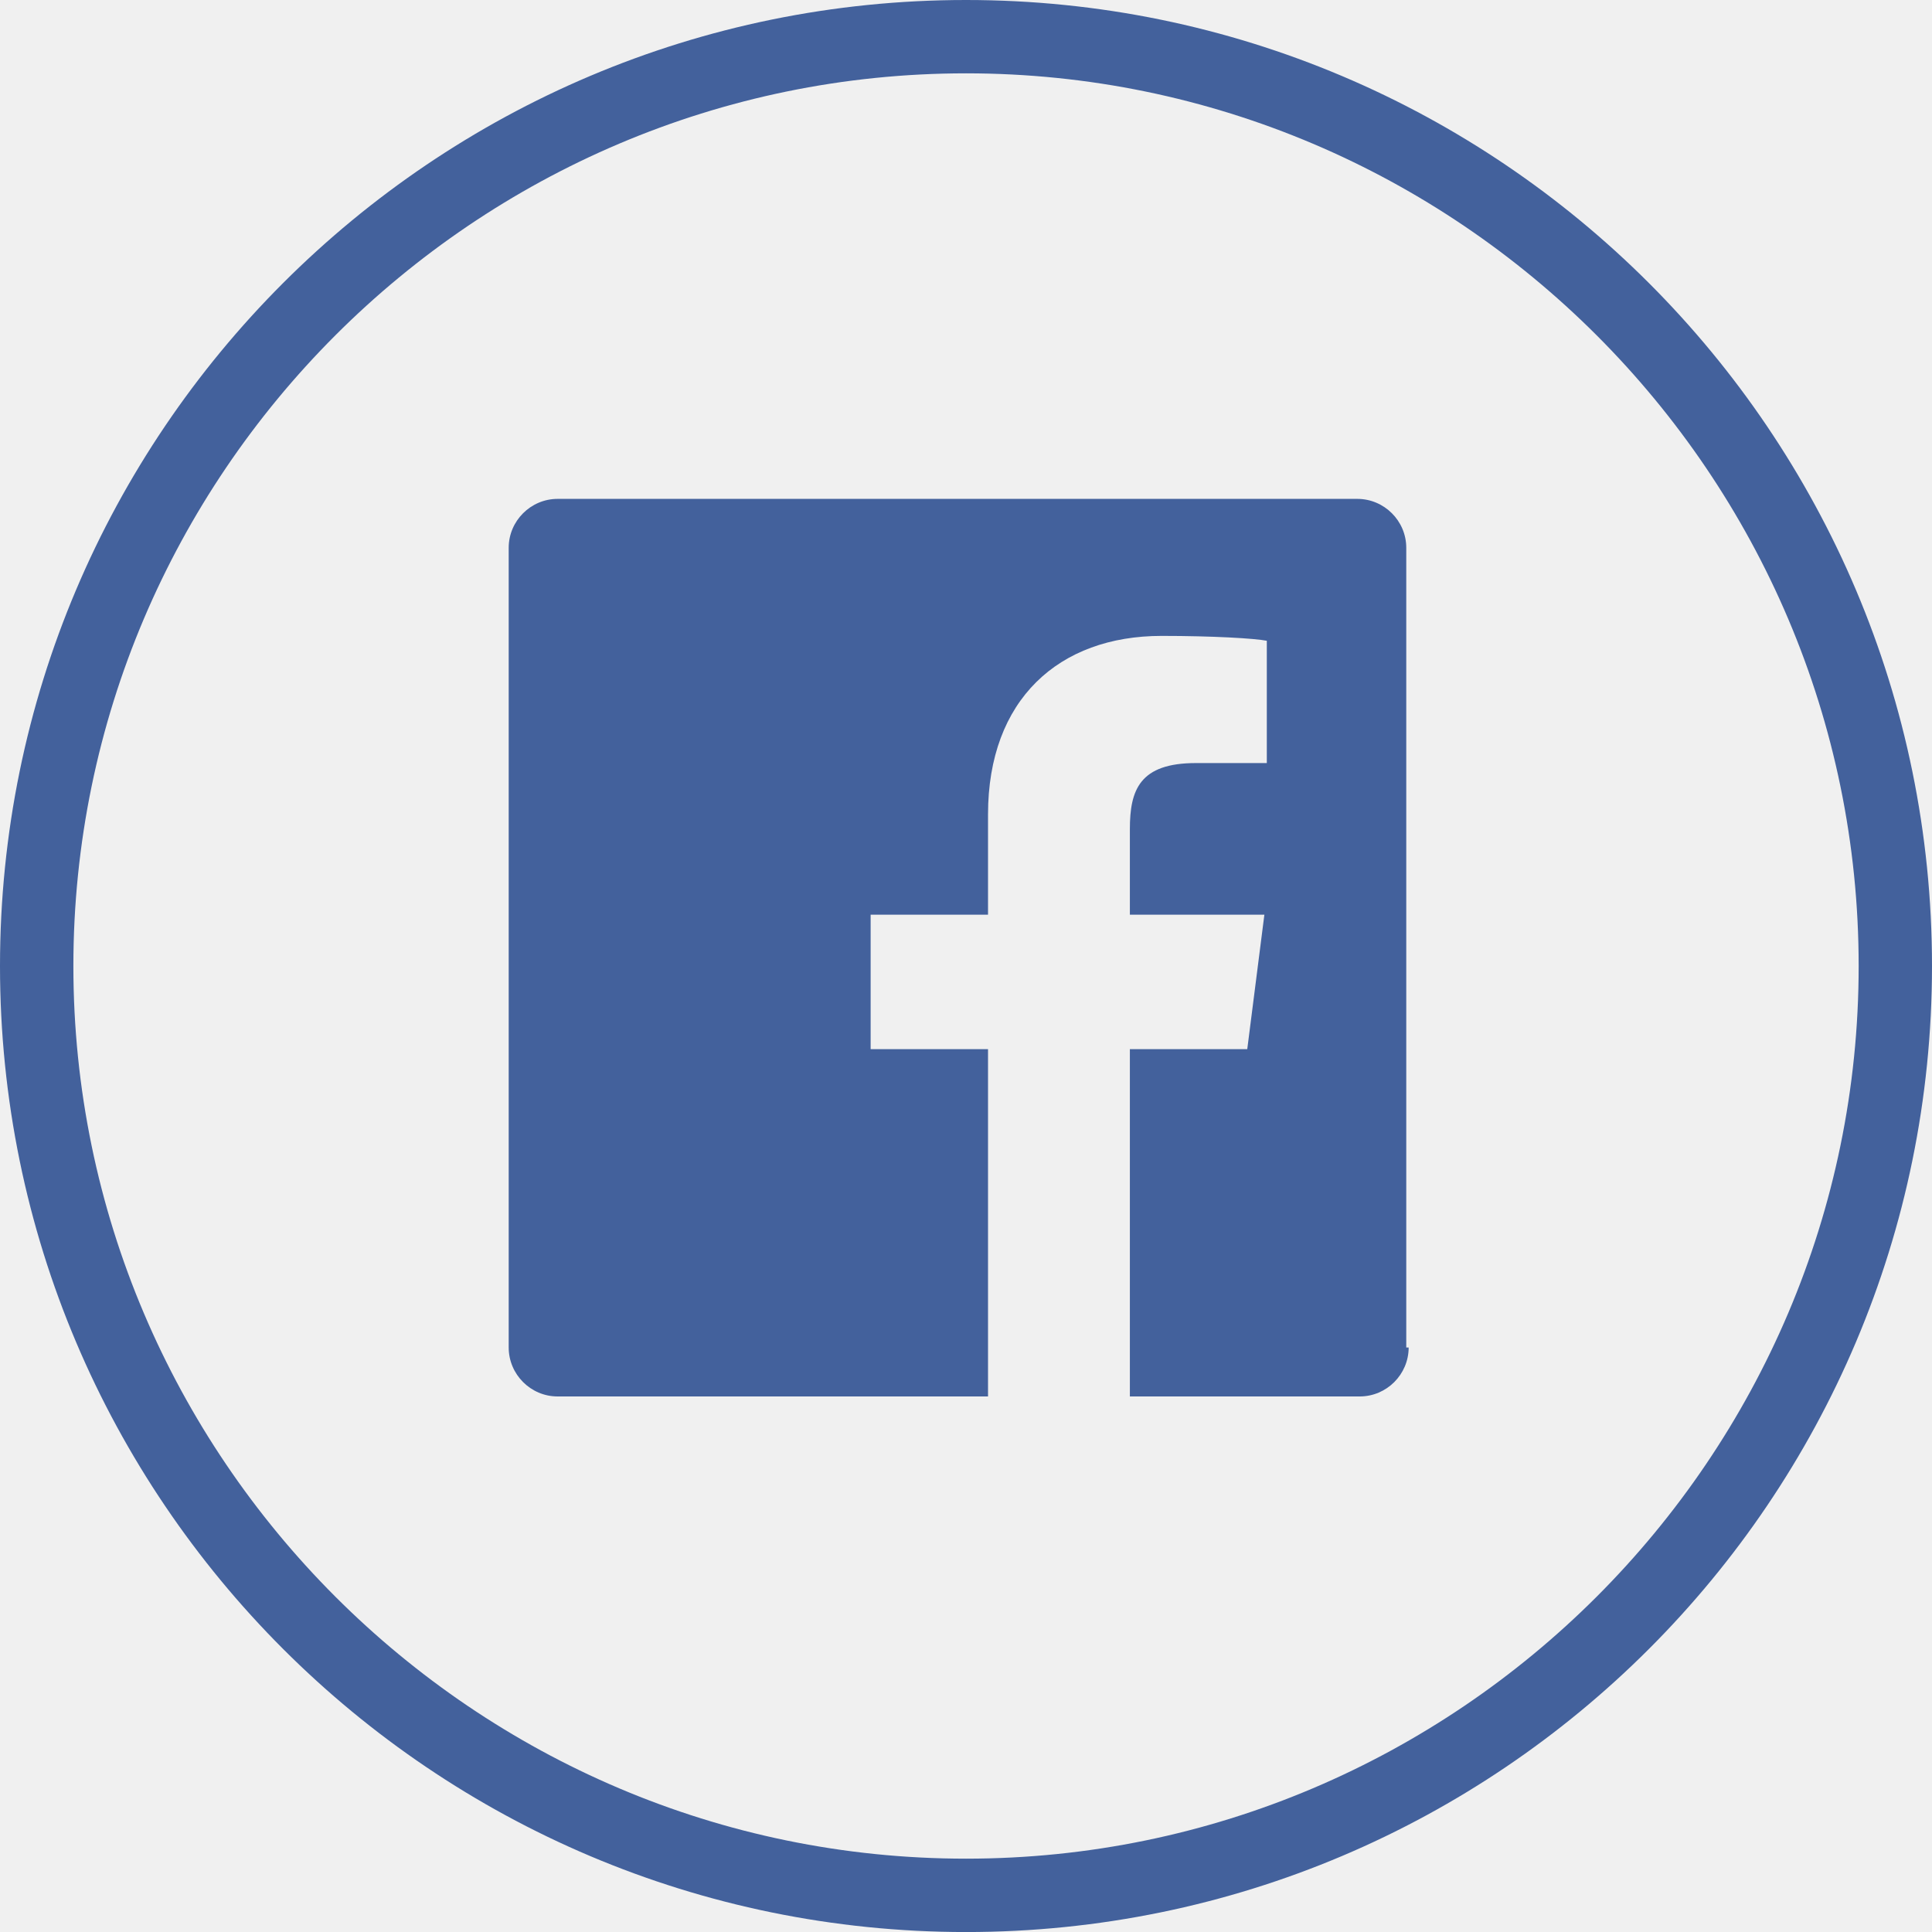
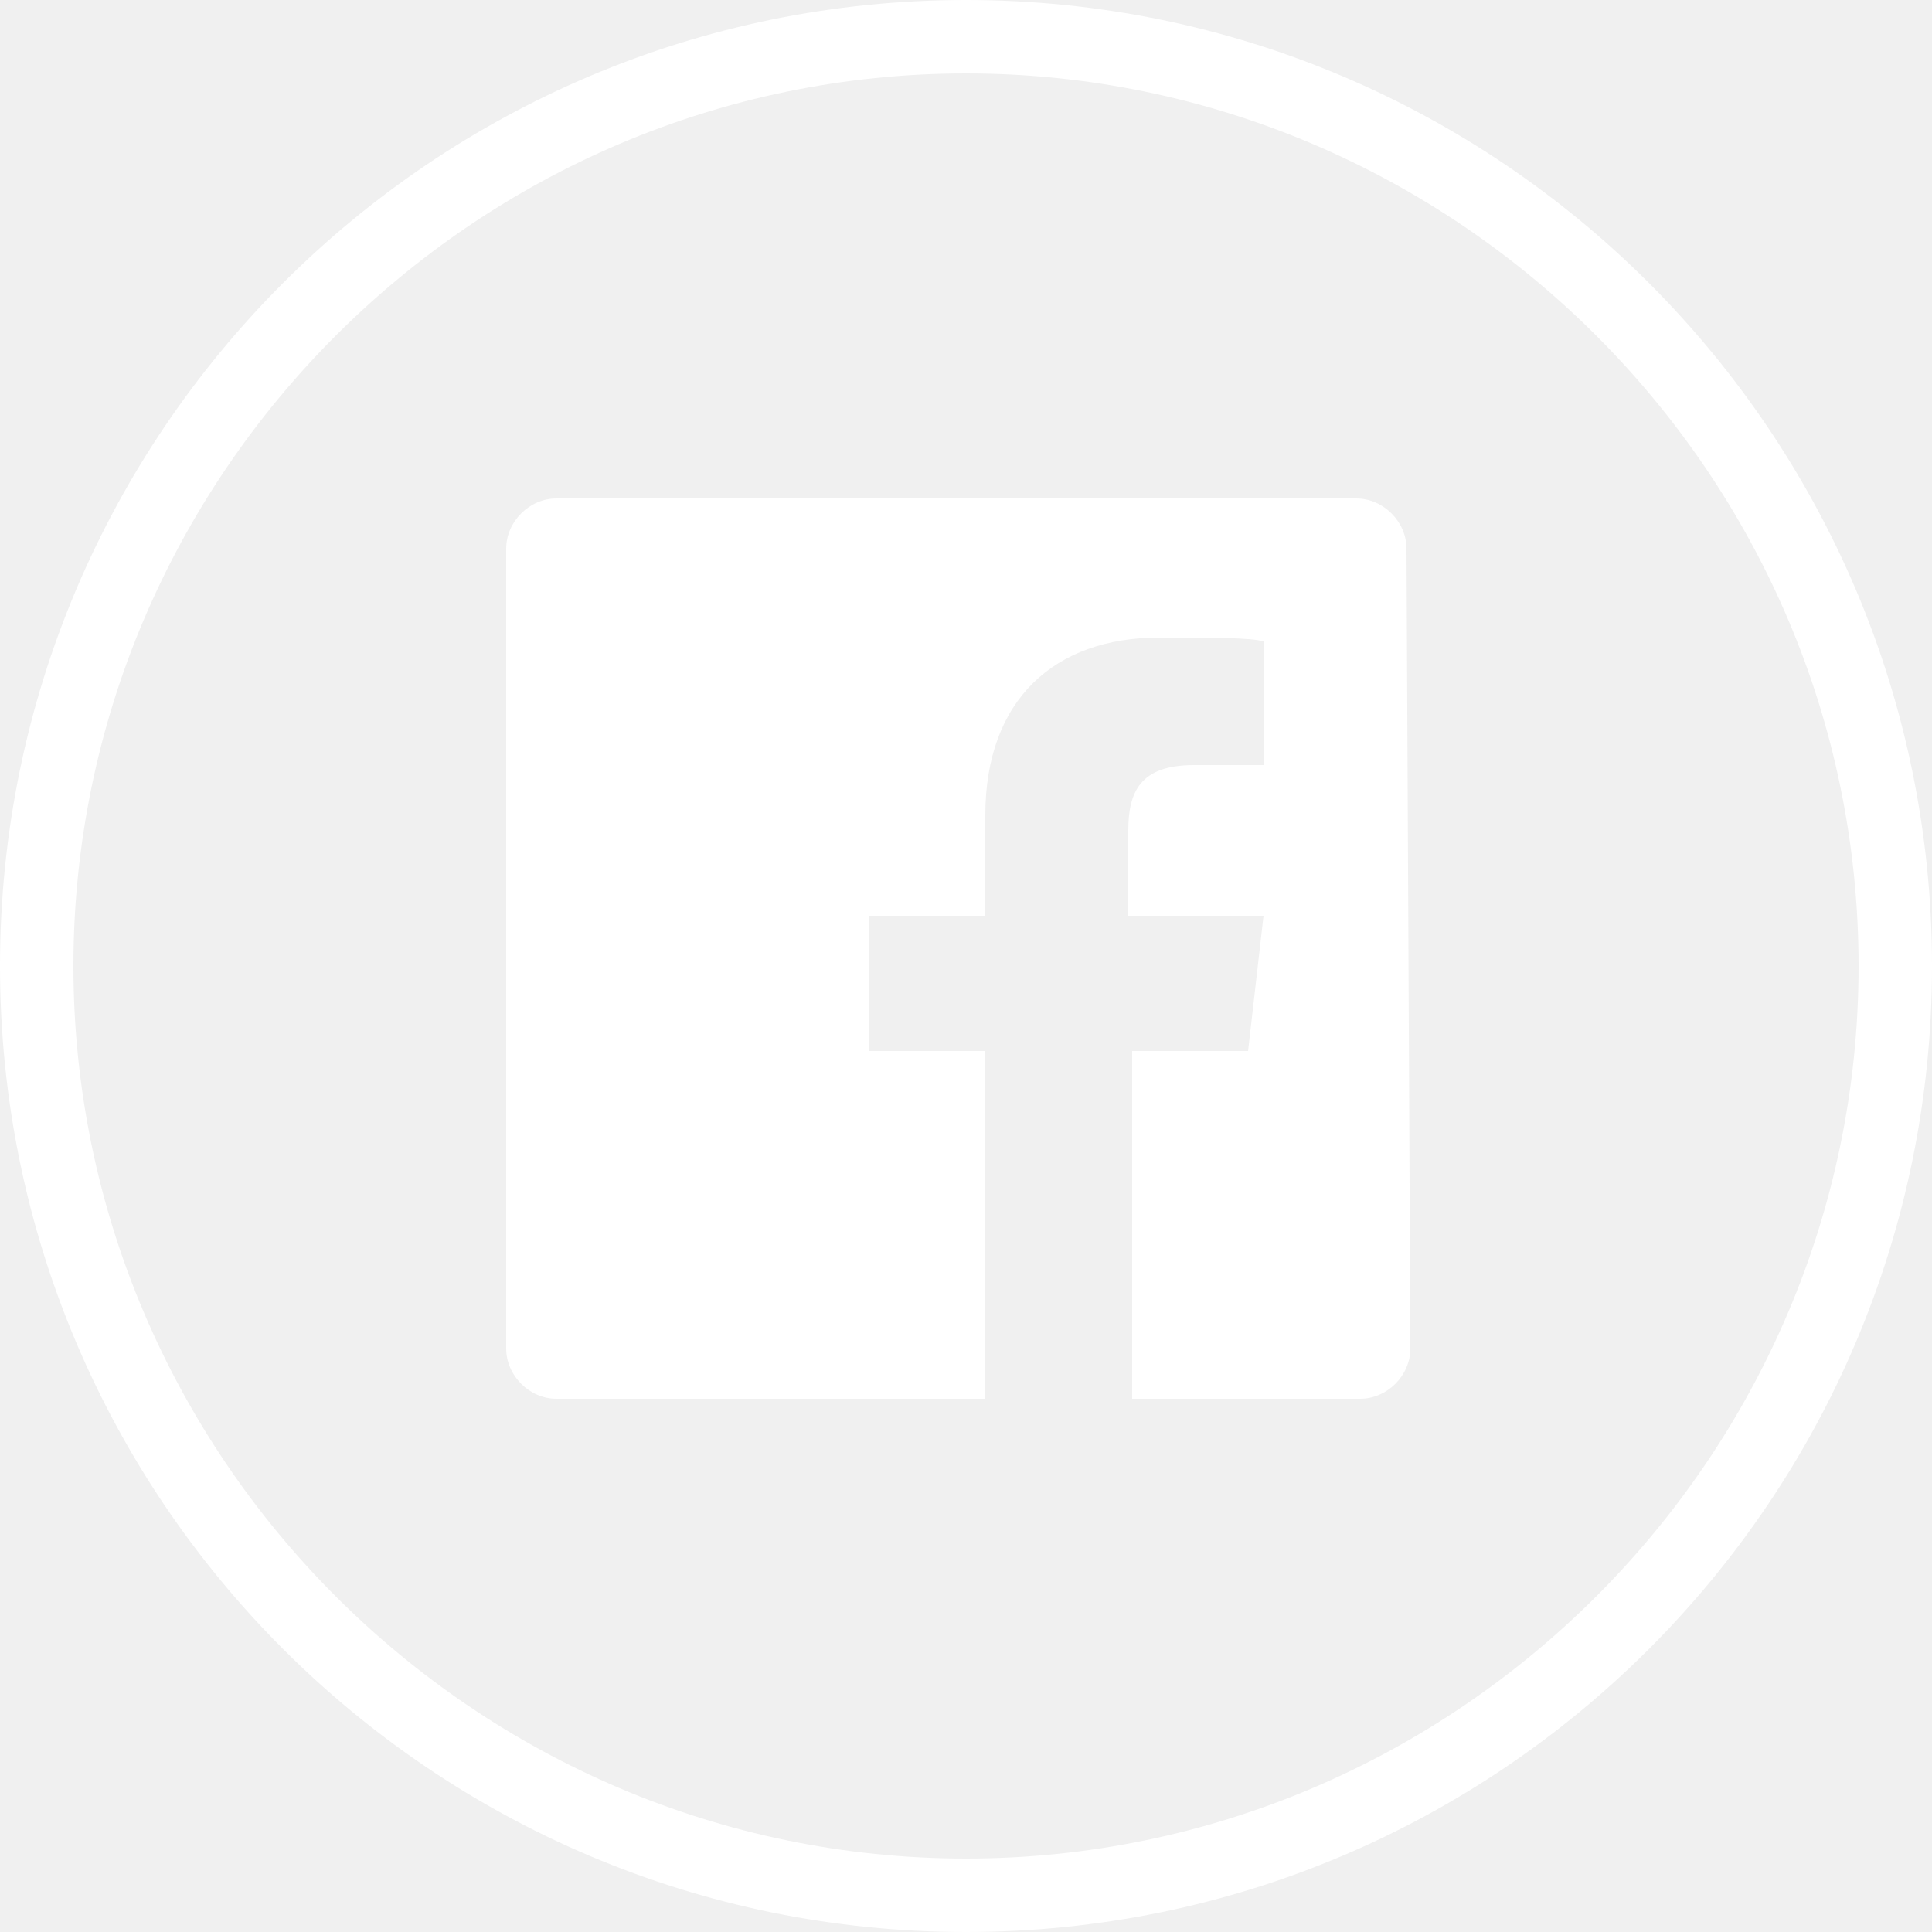
- <svg xmlns="http://www.w3.org/2000/svg" version="1.1" id="Layer_1" x="0px" y="0px" width="50px" height="50px" viewBox="0 0 50 50" enable-background="new 0 0 50 50" xml:space="preserve">
+ <svg xmlns="http://www.w3.org/2000/svg" version="1.1" id="Layer_1" x="0px" y="0px" viewBox="0 0 50 50" style="enable-background:new 0 0 50 50;" xml:space="preserve">
+   <style type="text/css">
+ 	.st0{fill:#FFFFFF;}
+ </style>
  <g id="Facebook_6_">
-     <path fill="#43619C" d="M25.001,50.001C11.203,50.001,0,38.798,0,25c0-13.798,11.202-25,25-25C38.799,0,50,11.202,50,25   C50,38.798,38.799,50.001,25.001,50.001z M25.001,1.898C12.279,1.898,1.899,12.278,1.899,25c0,12.723,10.38,23.102,23.102,23.102   c12.721,0,23.101-10.379,23.101-23.102C48.102,12.278,37.722,1.898,25.001,1.898z" />
-     <path id="Facebook_1_" fill="#43619C" d="M36.456,34.873c0,0.696-0.569,1.267-1.266,1.267h-5.949v-8.988h3.038l0.443-3.48h-3.481   v-2.216c0-1.013,0.253-1.708,1.708-1.708h1.836v-3.165c-0.316-0.062-1.393-0.126-2.723-0.126c-2.657,0-4.492,1.646-4.492,4.62   v2.595h-3.038v3.48h3.038v8.988H14.431c-0.696,0-1.266-0.57-1.266-1.267V14.177c0-0.696,0.57-1.266,1.266-1.266h20.696   c0.697,0,1.267,0.569,1.267,1.266v20.696H36.456z" />
+     <path class="st0" d="M25,50C11.2,50,0,38.8,0,25S11.2,0,25,0c13.8,0,25,11.2,25,25S38.8,50,25,50z M25,1.9   C12.3,1.9,1.9,12.3,1.9,25c0,12.7,10.4,23.1,23.1,23.1c12.7,0,23.1-10.4,23.1-23.1C48.1,12.3,37.7,1.9,25,1.9z" />
+     <path id="Facebook_1_" class="st0" d="M36.5,34.9c0,0.7-0.6,1.3-1.3,1.3h-5.9v-9h3l0.4-3.5h-3.5v-2.2c0-1,0.3-1.7,1.7-1.7h1.8v-3.2   c-0.3-0.1-1.4-0.1-2.7-0.1c-2.7,0-4.5,1.6-4.5,4.6v2.6h-3v3.5h3v9H14.4c-0.7,0-1.3-0.6-1.3-1.3V14.2c0-0.7,0.6-1.3,1.3-1.3h20.7   c0.7,0,1.3,0.6,1.3,1.3L36.5,34.9L36.5,34.9z" />
  </g>
</svg>
